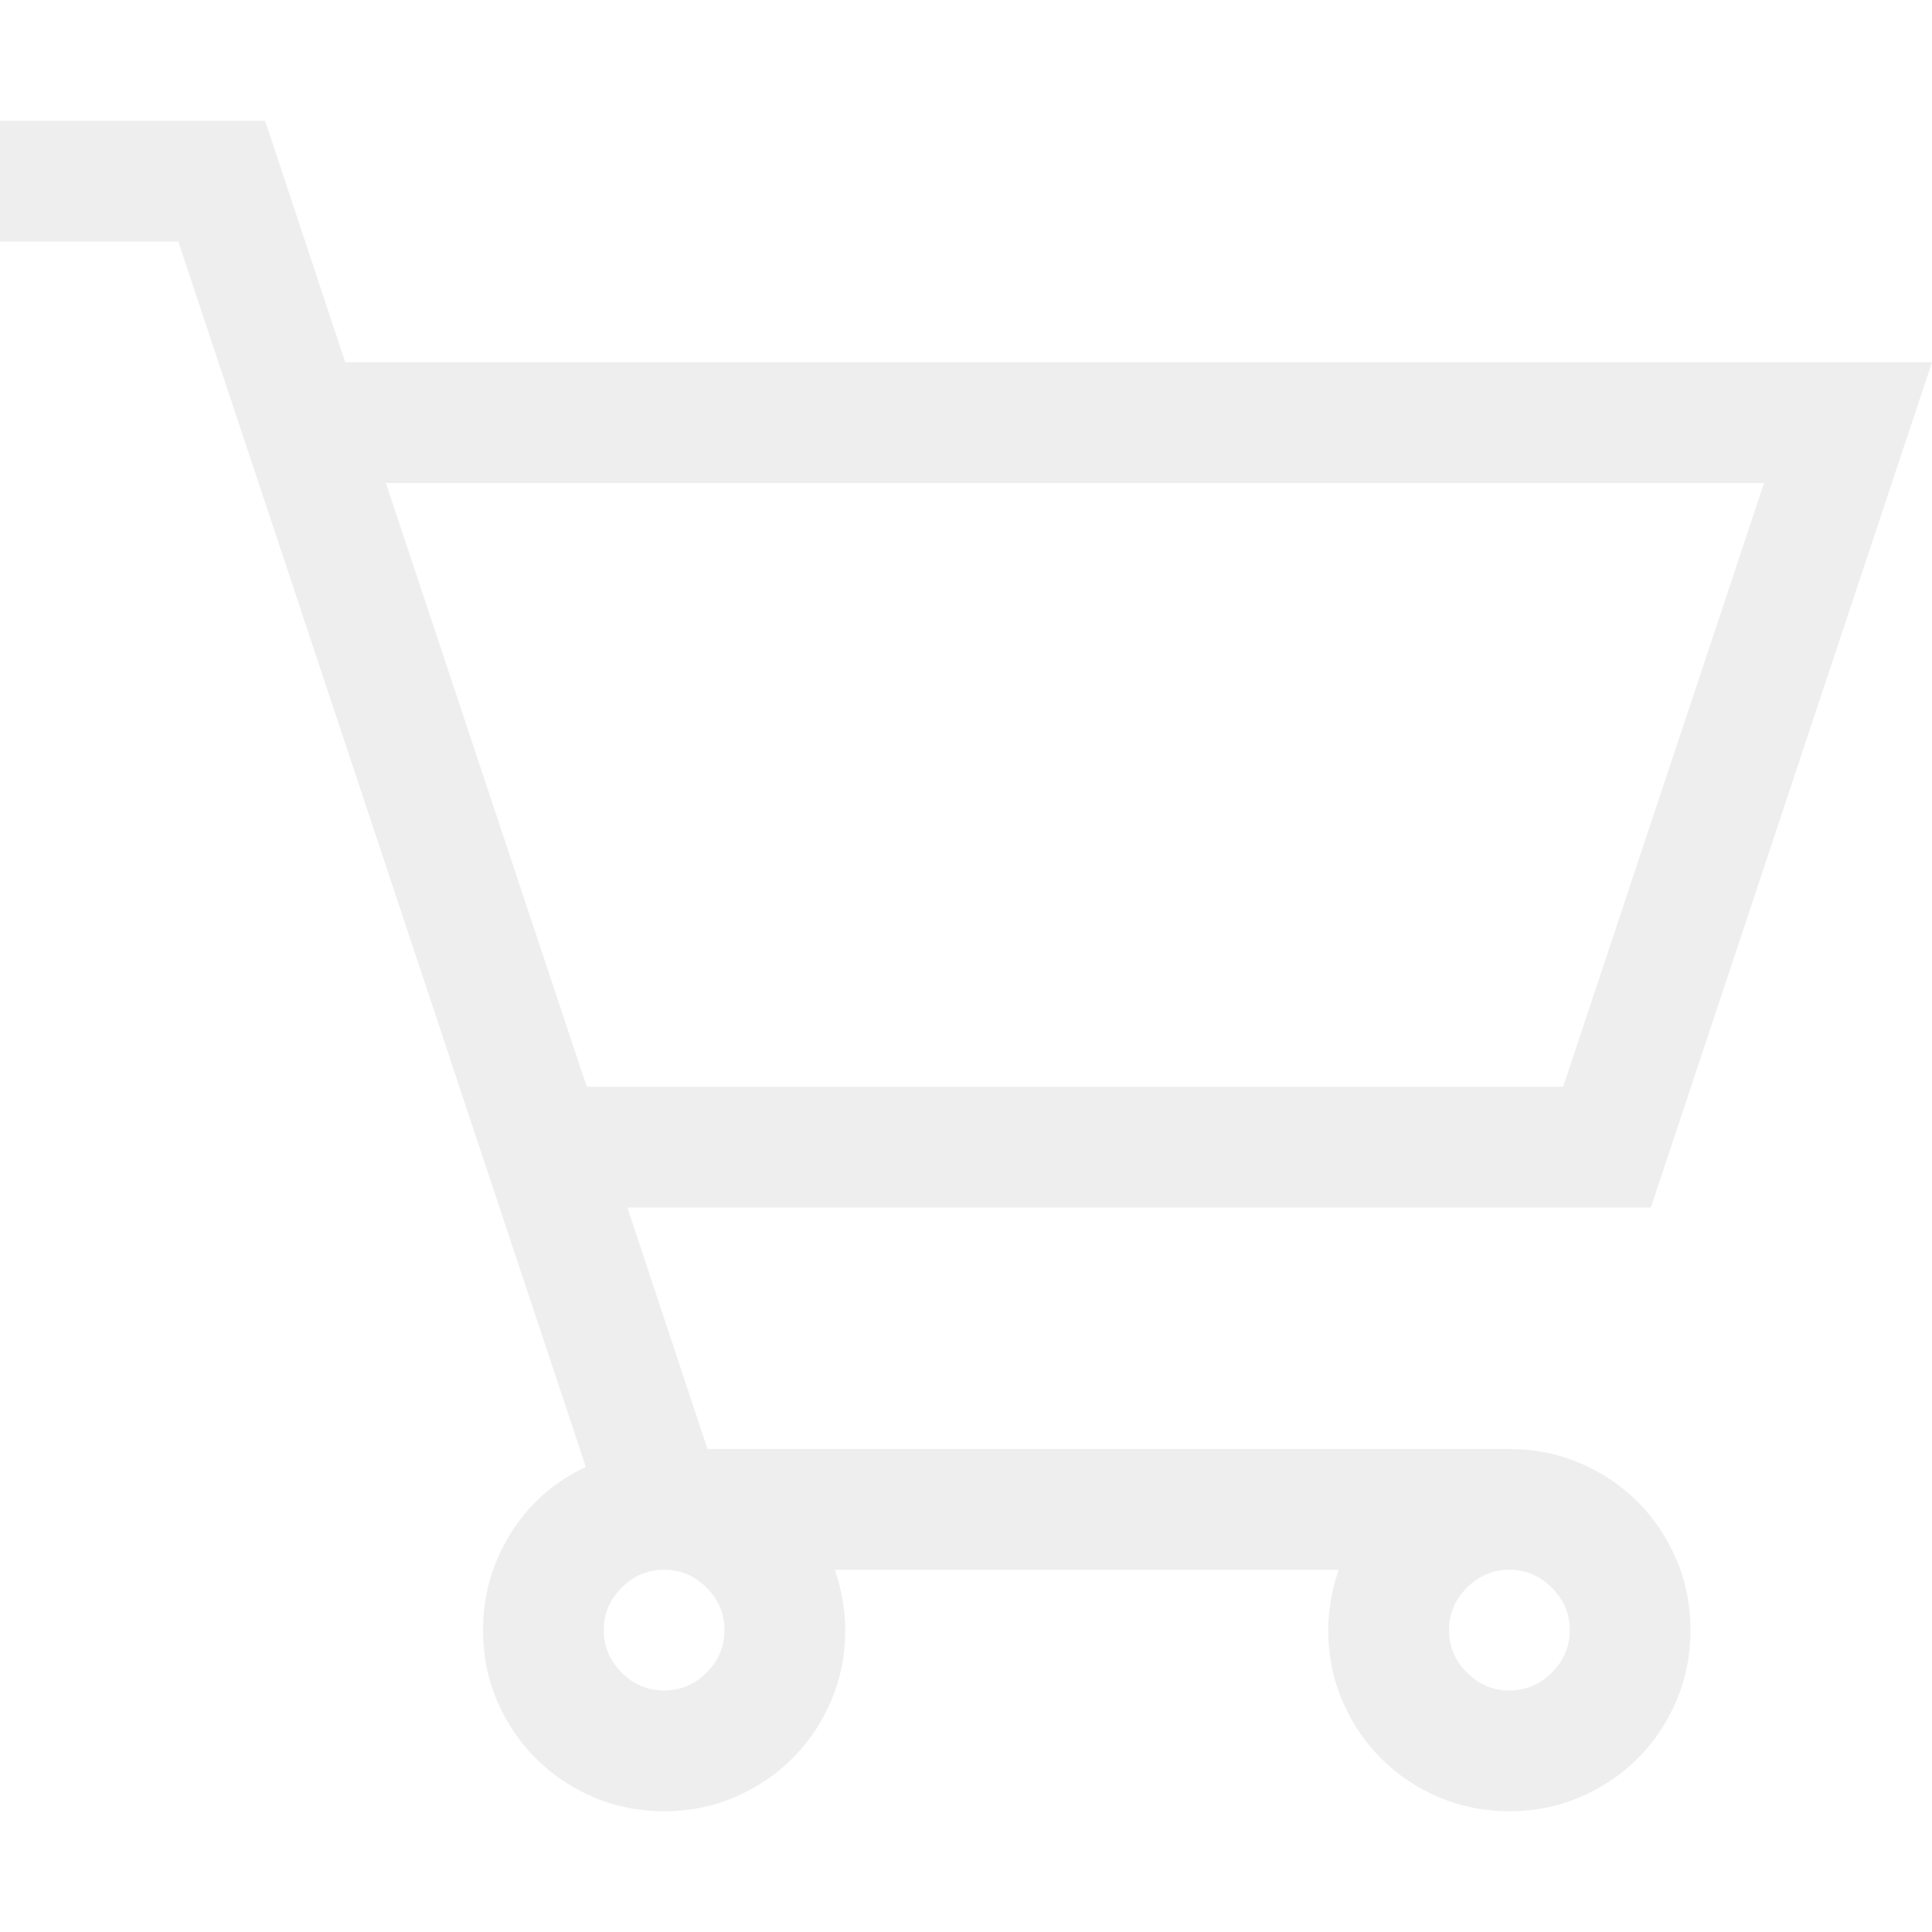
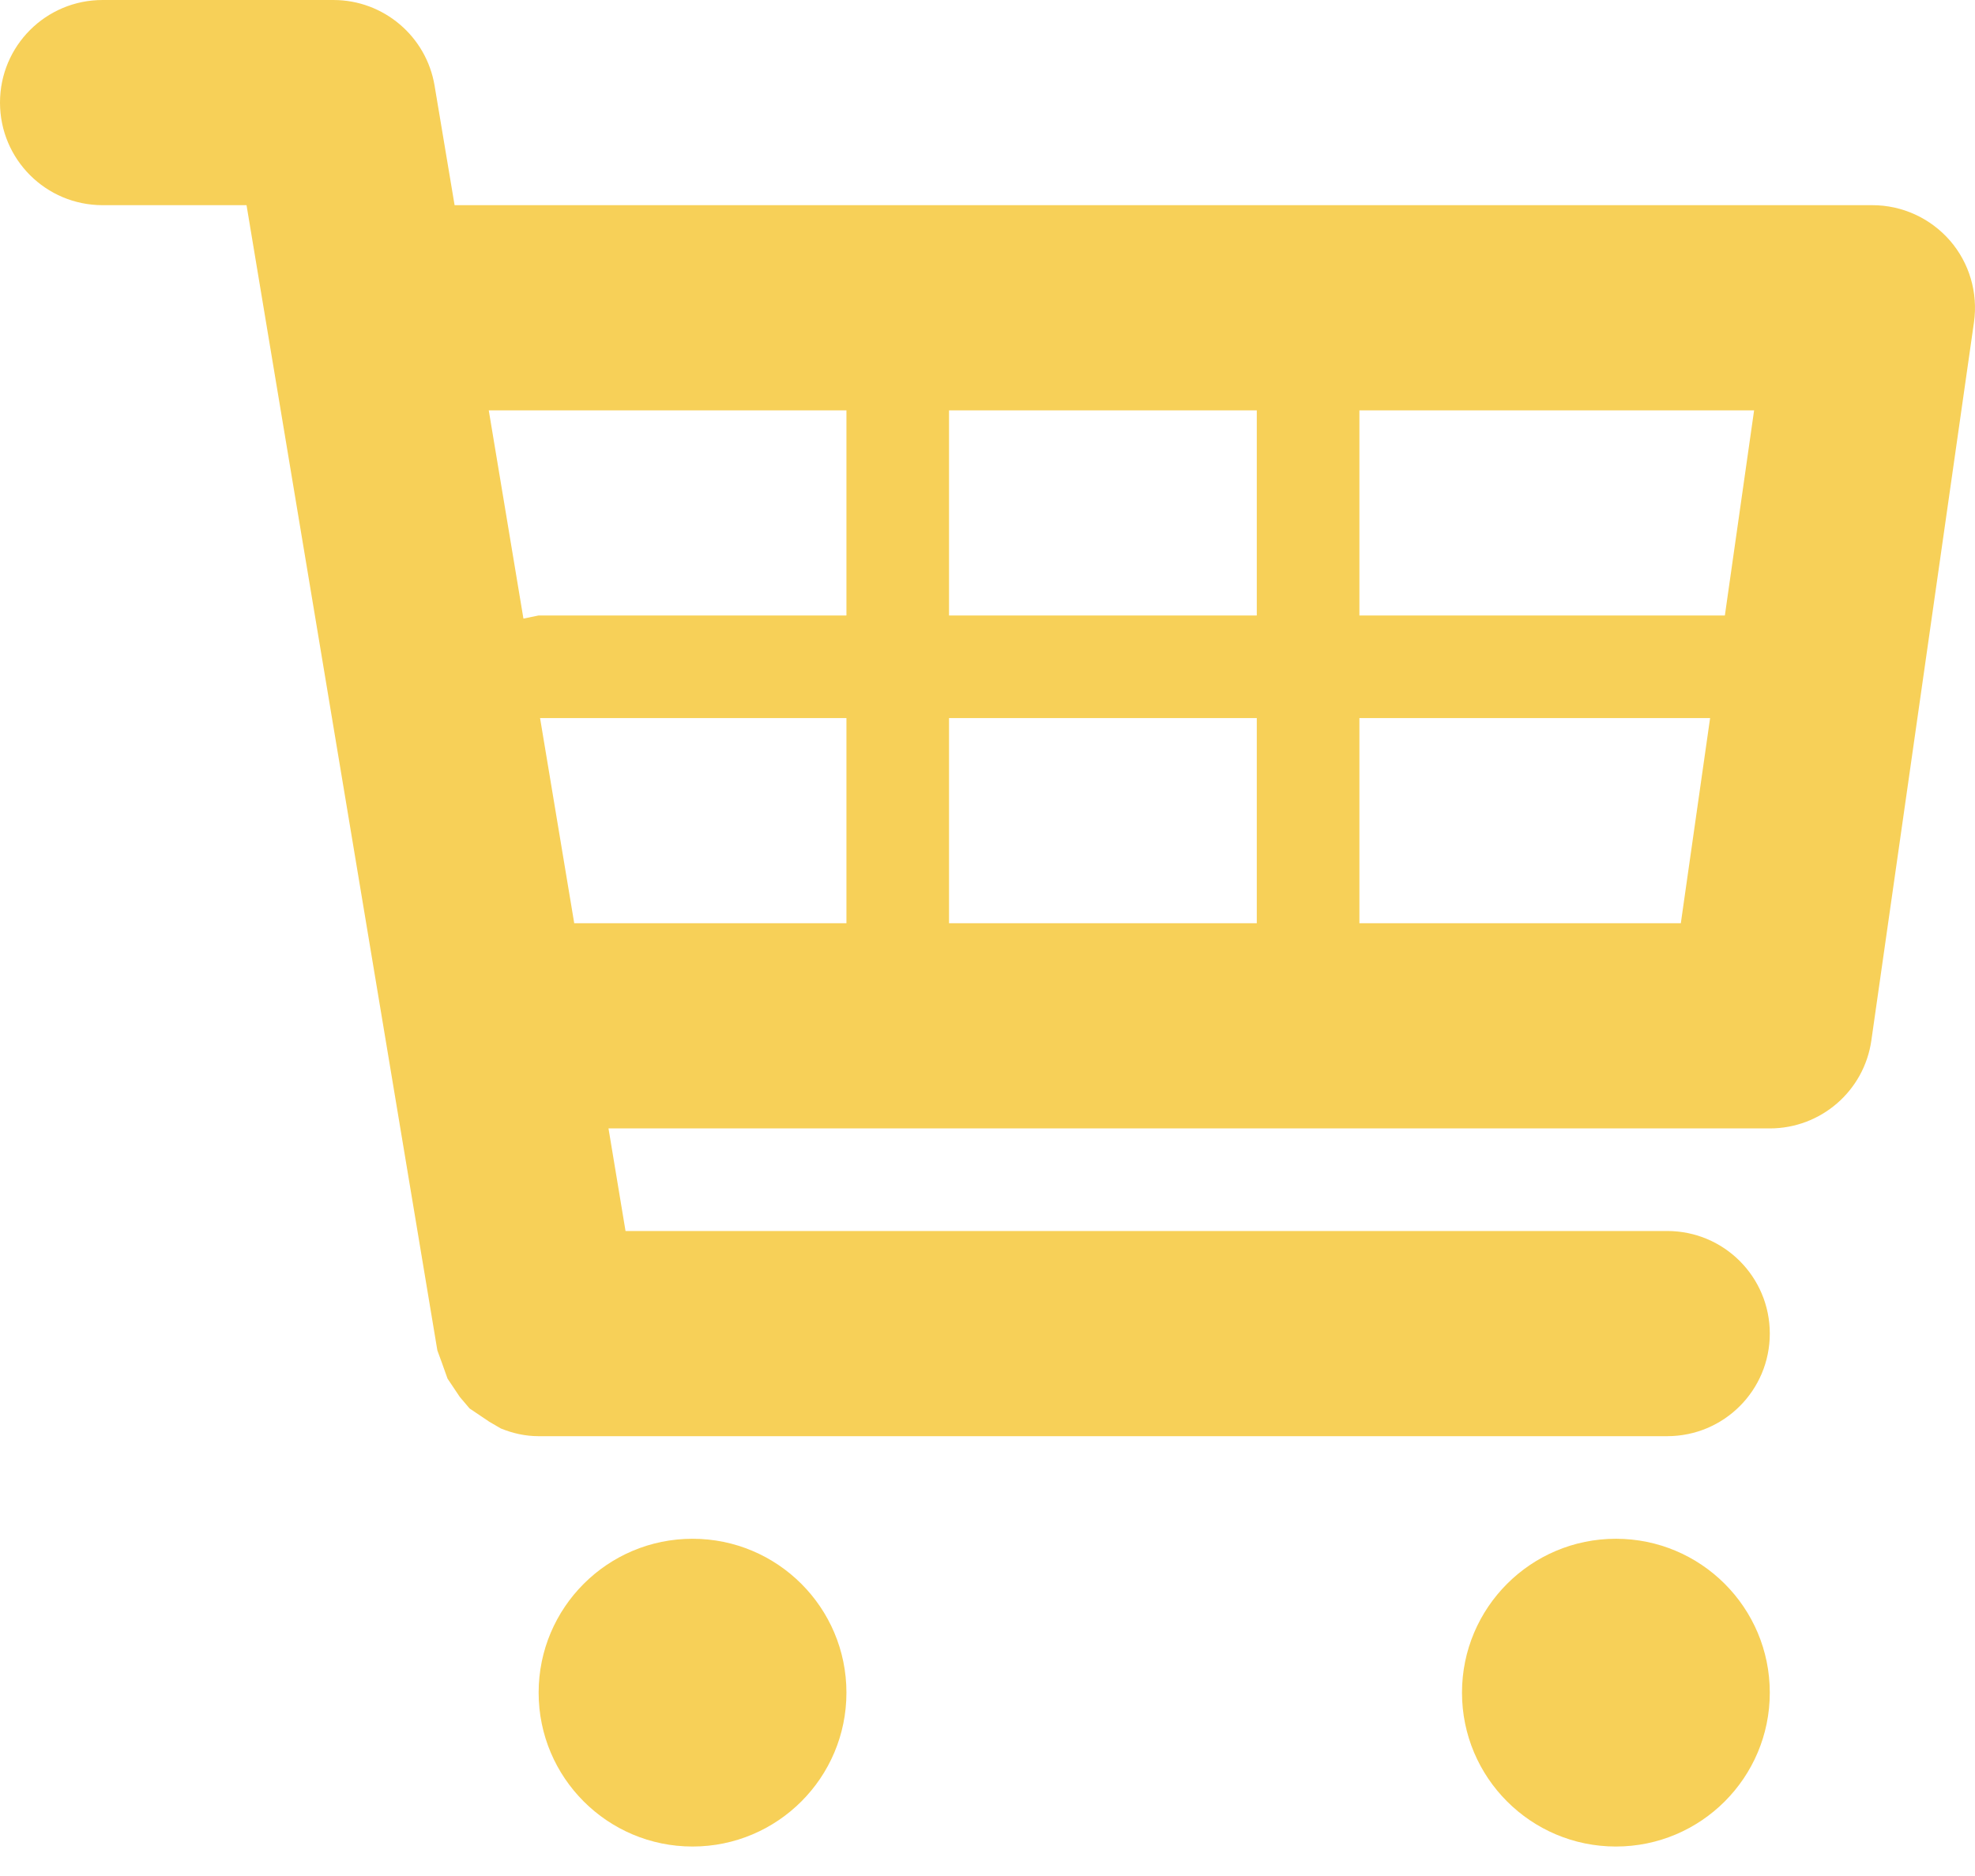
- <svg xmlns="http://www.w3.org/2000/svg" width="2048" height="2048" viewBox="0 0 2048 2048" fill="none">
-   <path d="M1600 1536C1626.67 1536 1651.67 1541 1675 1551C1698.33 1561 1718.67 1574.67 1736 1592C1753.33 1609.33 1767 1629.67 1777 1653C1787 1676.33 1792 1701.33 1792 1728C1792 1754.67 1787 1779.67 1777 1803C1767 1826.33 1753.33 1846.67 1736 1864C1718.67 1881.33 1698.33 1895 1675 1905C1651.67 1915 1626.67 1920 1600 1920C1573.33 1920 1548.33 1915 1525 1905C1501.67 1895 1481.33 1881.33 1464 1864C1446.67 1846.67 1433 1826.33 1423 1803C1413 1779.67 1408 1754.67 1408 1728C1408 1707.33 1411.67 1686 1419 1664H885C892.333 1686 896 1707.33 896 1728C896 1754.67 891 1779.67 881 1803C871 1826.33 857.333 1846.67 840 1864C822.667 1881.33 802.333 1895 779 1905C755.667 1915 730.667 1920 704 1920C677.333 1920 652.333 1915 629 1905C605.667 1895 585.333 1881.33 568 1864C550.667 1846.67 537 1826.33 527 1803C517 1779.67 512 1754.67 512 1728C512 1691.33 521.667 1657.33 541 1626C560.333 1594.67 587 1571 621 1555L189 256H0V128H281L366 384H2048L1750 1280H665L750 1536H1600ZM409 512L622 1152H1657L1870 512H409ZM768 1728C768 1710.67 761.667 1695.67 749 1683C736.333 1670.33 721.333 1664 704 1664C686.667 1664 671.667 1670.33 659 1683C646.333 1695.67 640 1710.67 640 1728C640 1745.33 646.333 1760.33 659 1773C671.667 1785.67 686.667 1792 704 1792C721.333 1792 736.333 1785.67 749 1773C761.667 1760.33 768 1745.33 768 1728ZM1600 1792C1617.33 1792 1632.33 1785.67 1645 1773C1657.67 1760.33 1664 1745.33 1664 1728C1664 1710.67 1657.67 1695.67 1645 1683C1632.33 1670.33 1617.33 1664 1600 1664C1582.67 1664 1567.67 1670.33 1555 1683C1542.33 1695.67 1536 1710.67 1536 1728C1536 1745.33 1542.33 1760.33 1555 1773C1567.67 1785.67 1582.67 1792 1600 1792Z" fill="#EEEEEE" />
+ <svg xmlns="http://www.w3.org/2000/svg" width="40" height="38" viewBox="0 0 40 38" fill="none">
+   <path d="M39.493 4.873C39.096 4.418 38.525 4.156 37.922 4.156H9.207L8.802 1.737C8.636 0.736 7.769 0 6.753 0H2.078C0.929 0 0 0.929 0 2.078C0 3.227 0.929 4.156 2.078 4.156H4.993L8.858 27.354L8.952 27.611L9.064 27.925L9.313 28.297L9.511 28.53L9.912 28.8L10.144 28.935C10.385 29.033 10.639 29.091 10.907 29.091H33.766C34.915 29.091 35.844 28.162 35.844 27.013C35.844 25.864 34.915 24.935 33.766 24.935H12.669L12.324 22.857H35.844C36.879 22.857 37.756 22.097 37.901 21.074L39.979 6.529C40.064 5.93 39.886 5.326 39.493 4.873ZM35.526 8.312L34.934 12.467H27.532V8.312H35.526ZM25.454 8.312V12.467H19.221V8.312H25.454ZM25.454 14.545V18.701H19.221V14.545H25.454ZM17.143 8.312V12.467H10.909L10.601 12.53L9.899 8.312H17.143ZM10.938 14.545H17.143V18.701H11.63L10.938 14.545ZM27.532 18.701V14.545H34.635L34.042 18.701H27.532Z" fill="#F4C01E" fill-opacity="0.74" />
+   <path d="M14.026 37.403C15.747 37.403 17.143 36.007 17.143 34.286C17.143 32.564 15.747 31.169 14.026 31.169C12.305 31.169 10.909 32.564 10.909 34.286C10.909 36.007 12.305 37.403 14.026 37.403Z" fill="#F4C01E" fill-opacity="0.74" />
+   <path d="M32.727 37.403C34.449 37.403 35.844 36.007 35.844 34.286C35.844 32.564 34.449 31.169 32.727 31.169C31.006 31.169 29.61 32.564 29.61 34.286C29.61 36.007 31.006 37.403 32.727 37.403Z" fill="#F4C01E" fill-opacity="0.74" />
</svg>
